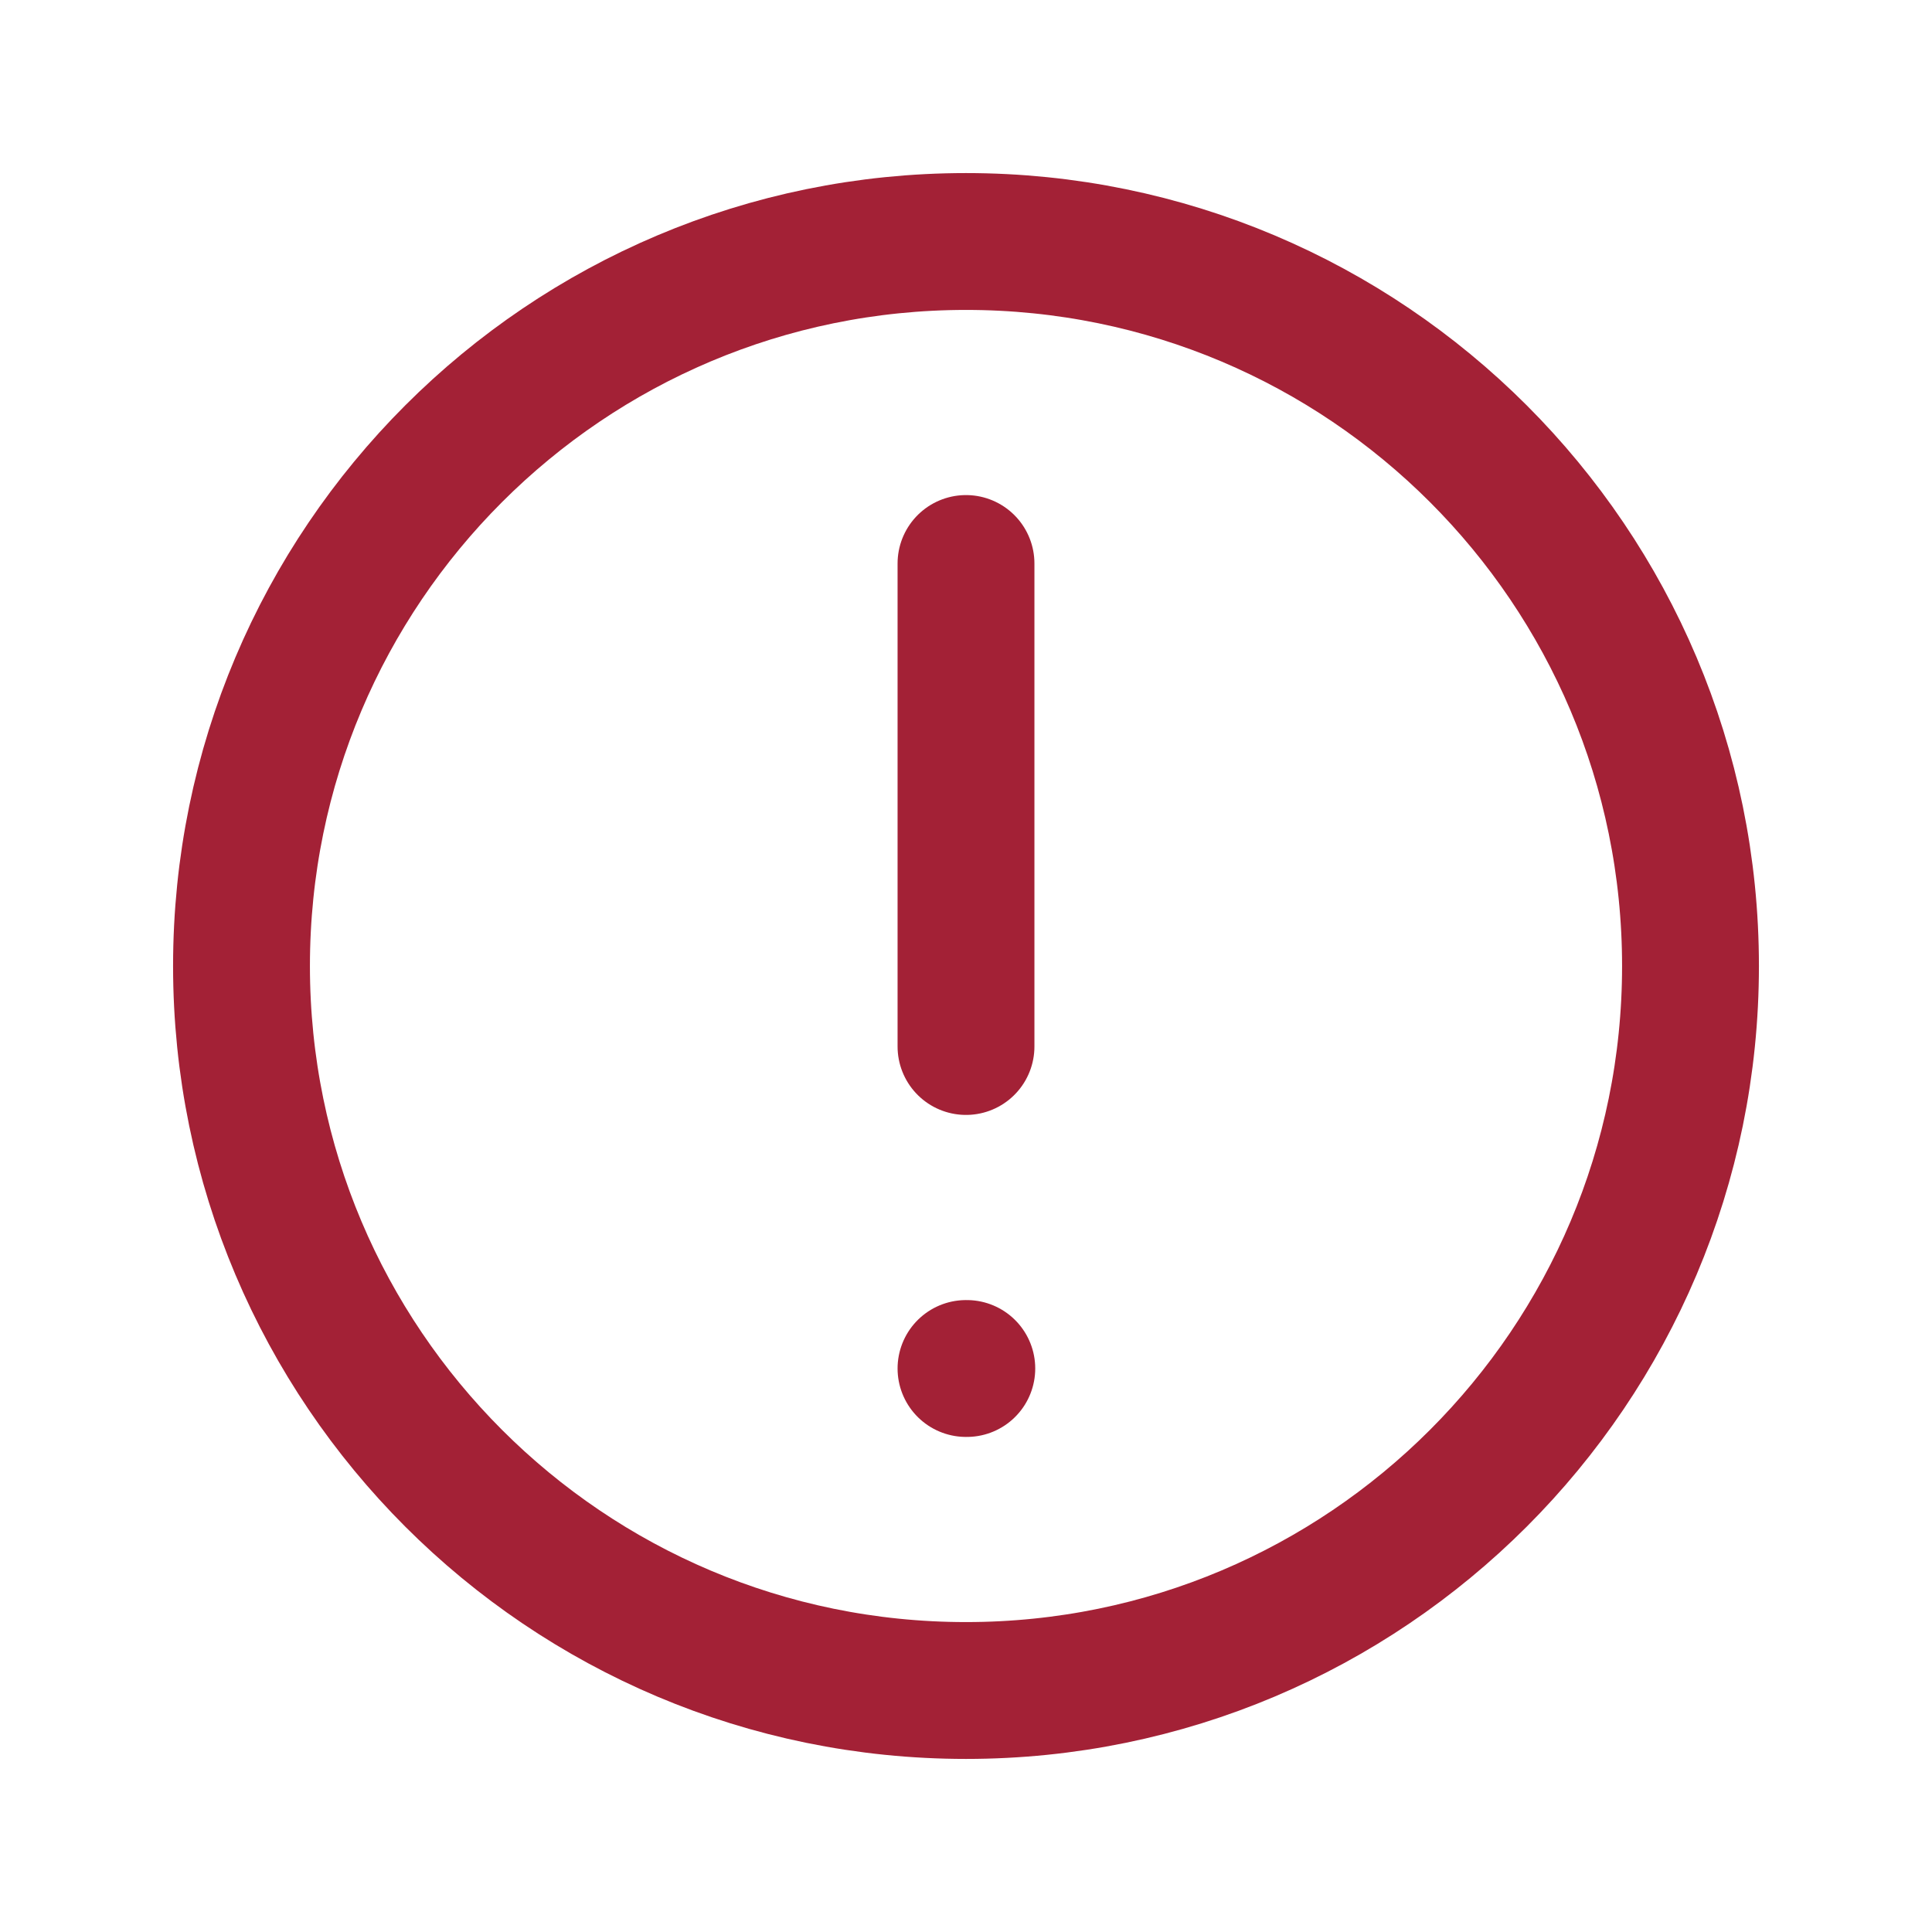
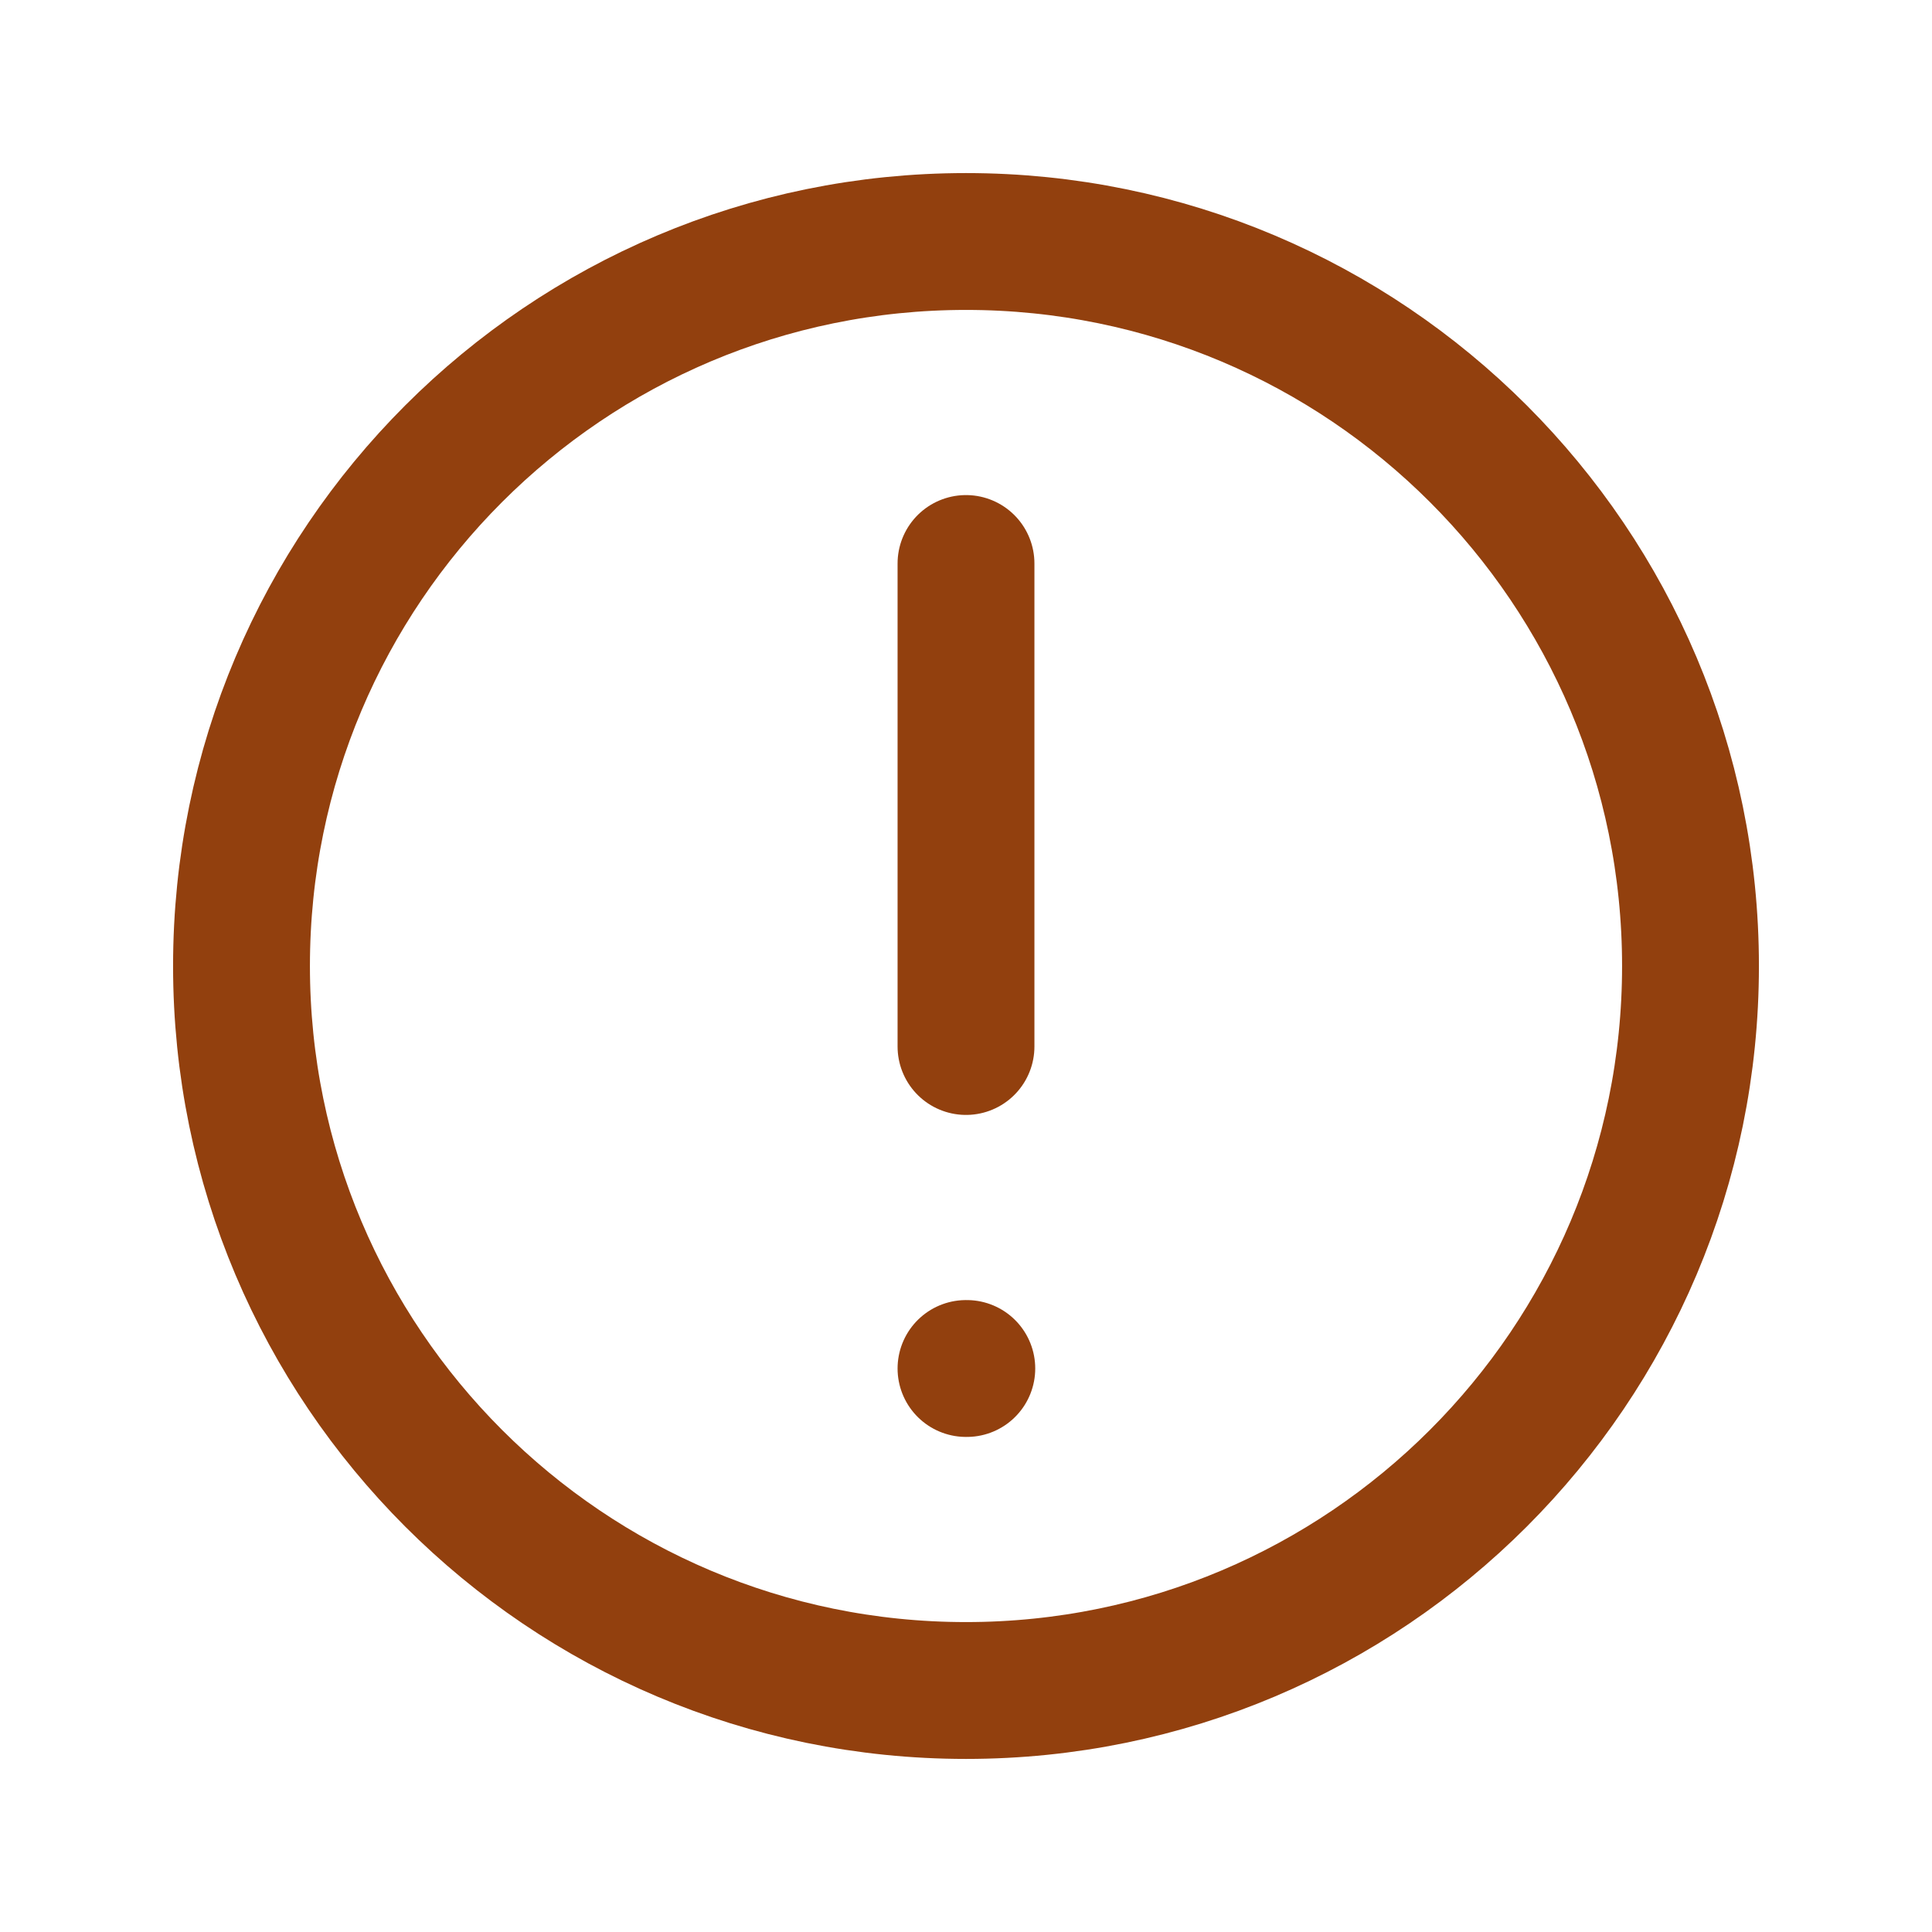
<svg xmlns="http://www.w3.org/2000/svg" preserveAspectRatio="none" overflow="visible" style="display: block;" width="24" height="24" viewBox="0 0 24 24" fill="none">
  <g id="alert icon">
-     <path id="Vector" d="M21 12C21 16.971 16.971 21 12 21C7.029 21 3 16.971 3 12C3 7.029 7.029 3 12 3C16.971 3 21 7.029 21 12Z" stroke-width="1.7" stroke-linecap="round" stroke-linejoin="round" stroke="#A32136" />
-     <path id="Vector_2" d="M12 7V13M12 17H12.01" stroke-width="1.7" stroke-linecap="round" stroke-linejoin="round" stroke="#A32136" />
+     <path id="Vector" d="M21 12C21 16.971 16.971 21 12 21C7.029 21 3 16.971 3 12C3 7.029 7.029 3 12 3C16.971 3 21 7.029 21 12Z" stroke-width="1.7" stroke-linecap="round" stroke-linejoin="round" stroke="#92400e" />
+     <path id="Vector_2" d="M12 7V13M12 17H12.01" stroke-width="1.7" stroke-linecap="round" stroke-linejoin="round" stroke="#92400e" />
  </g>
</svg>
